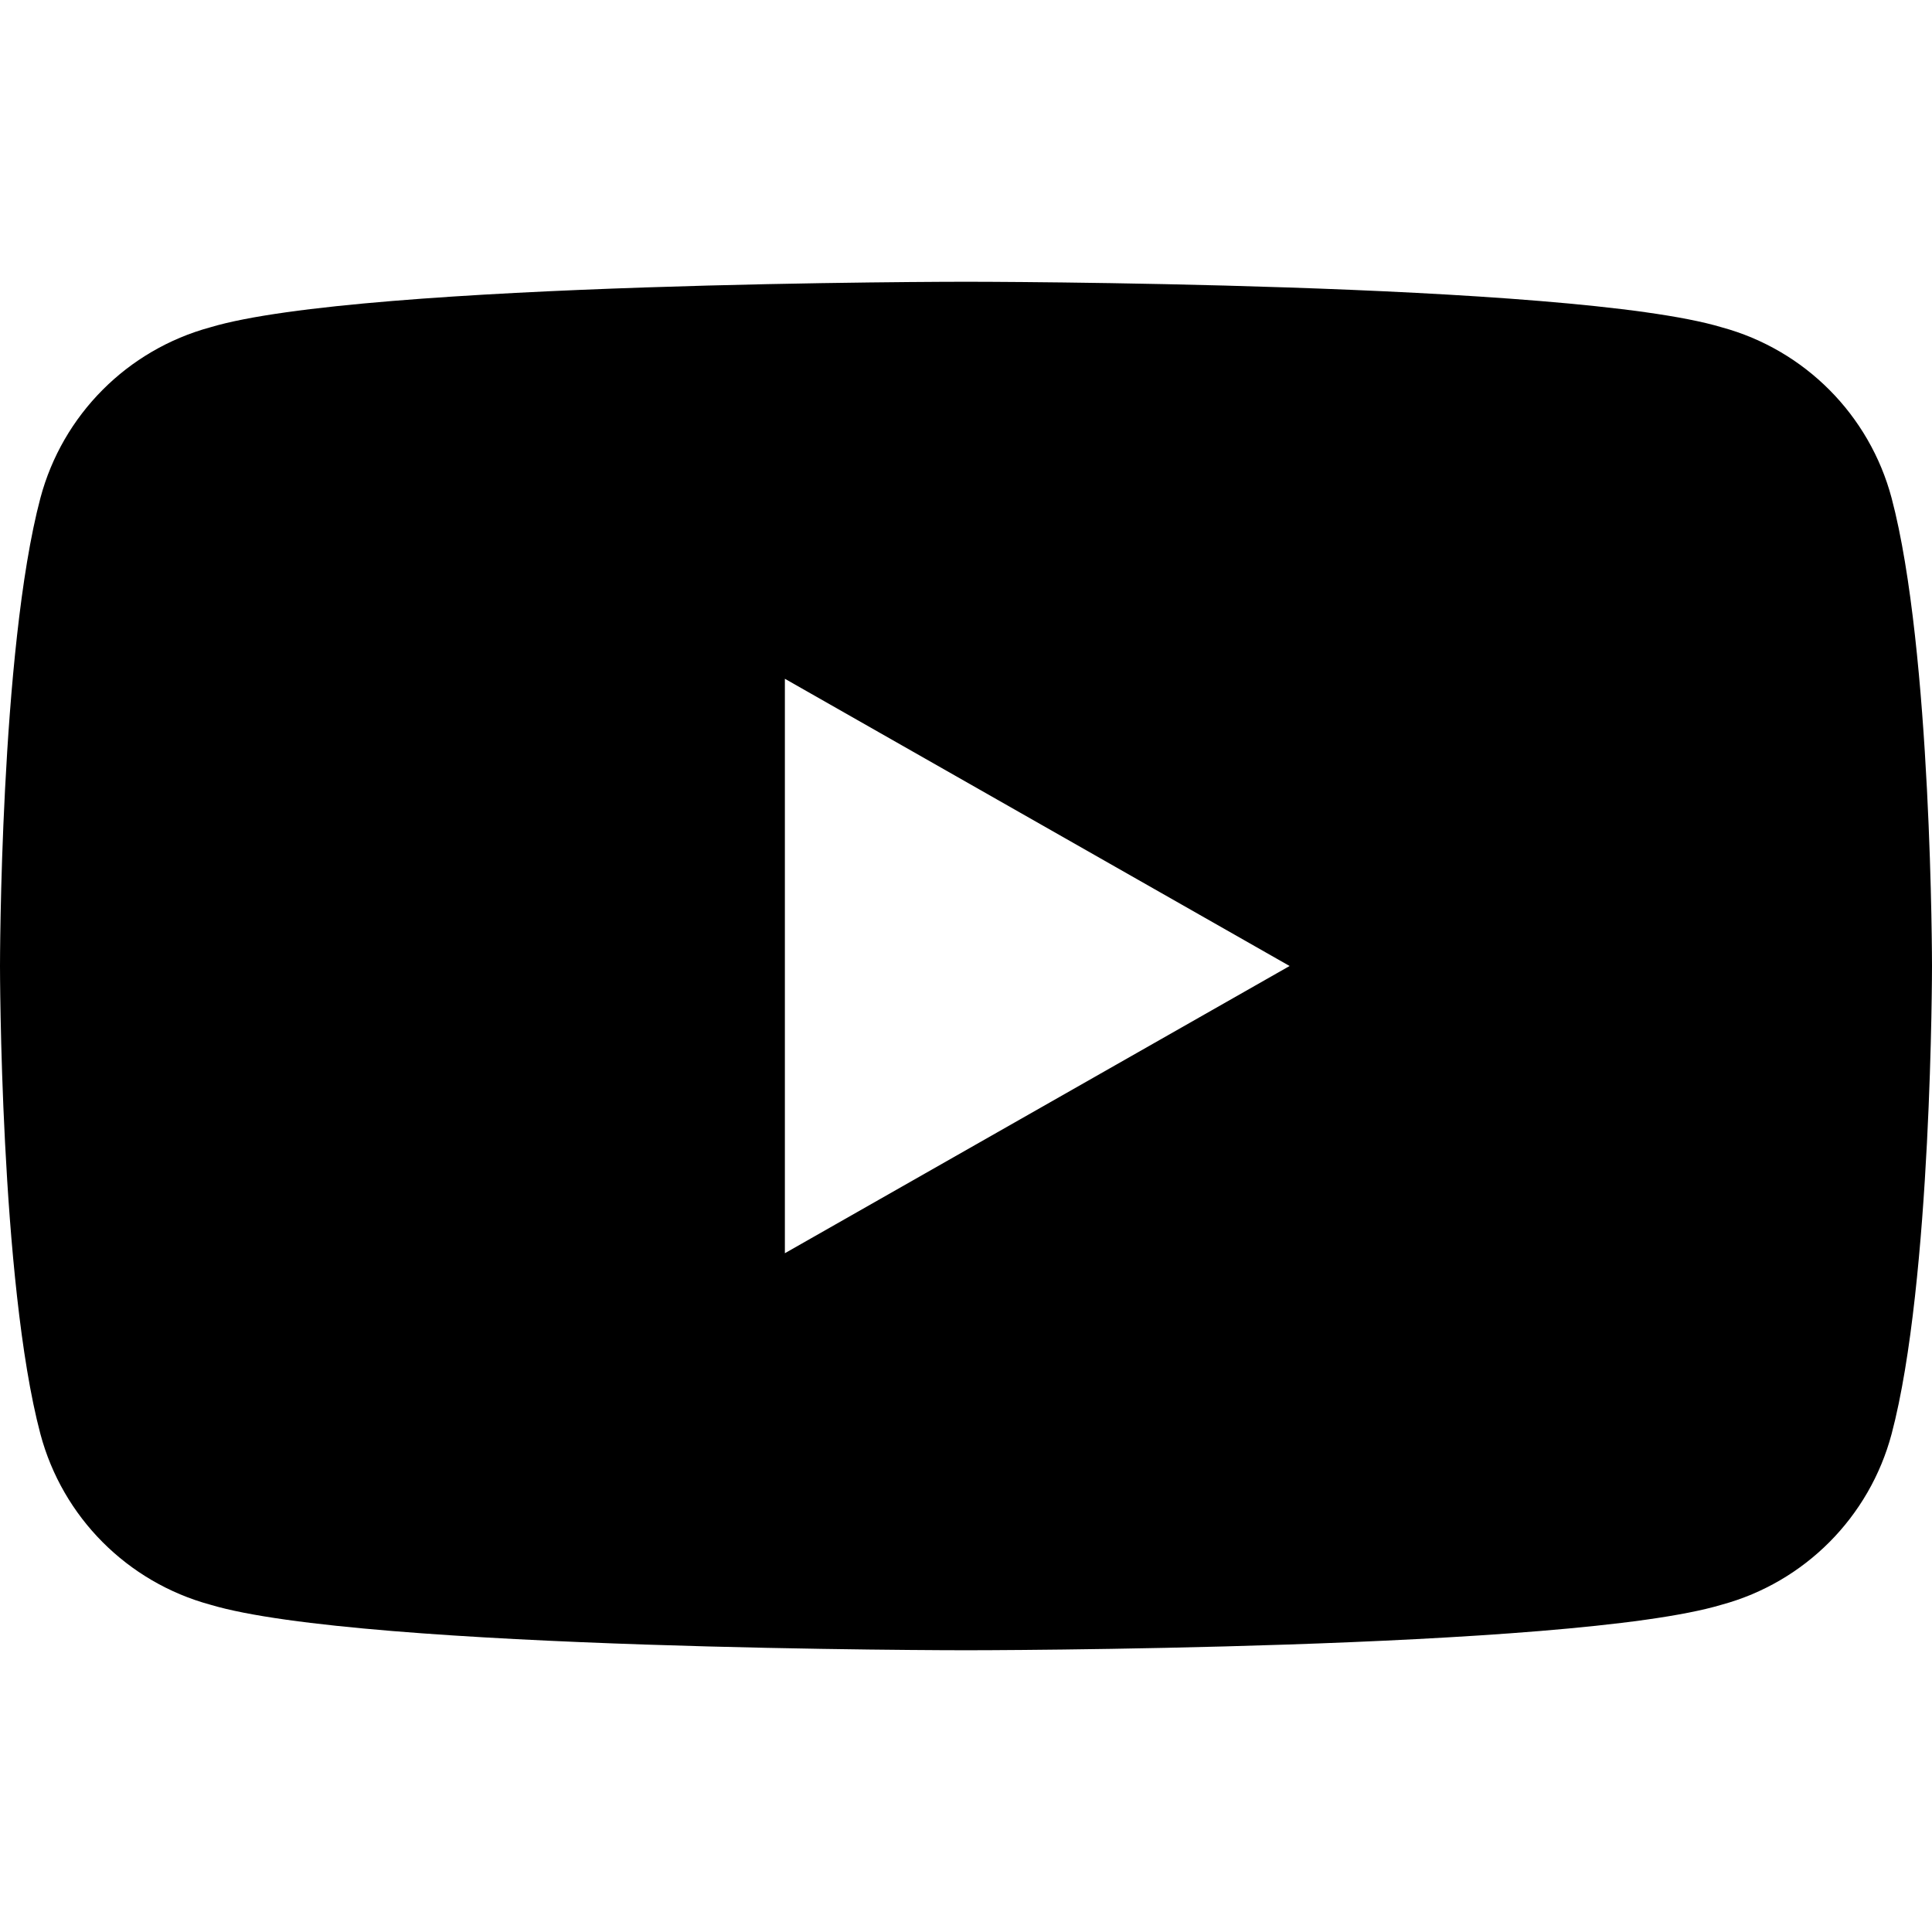
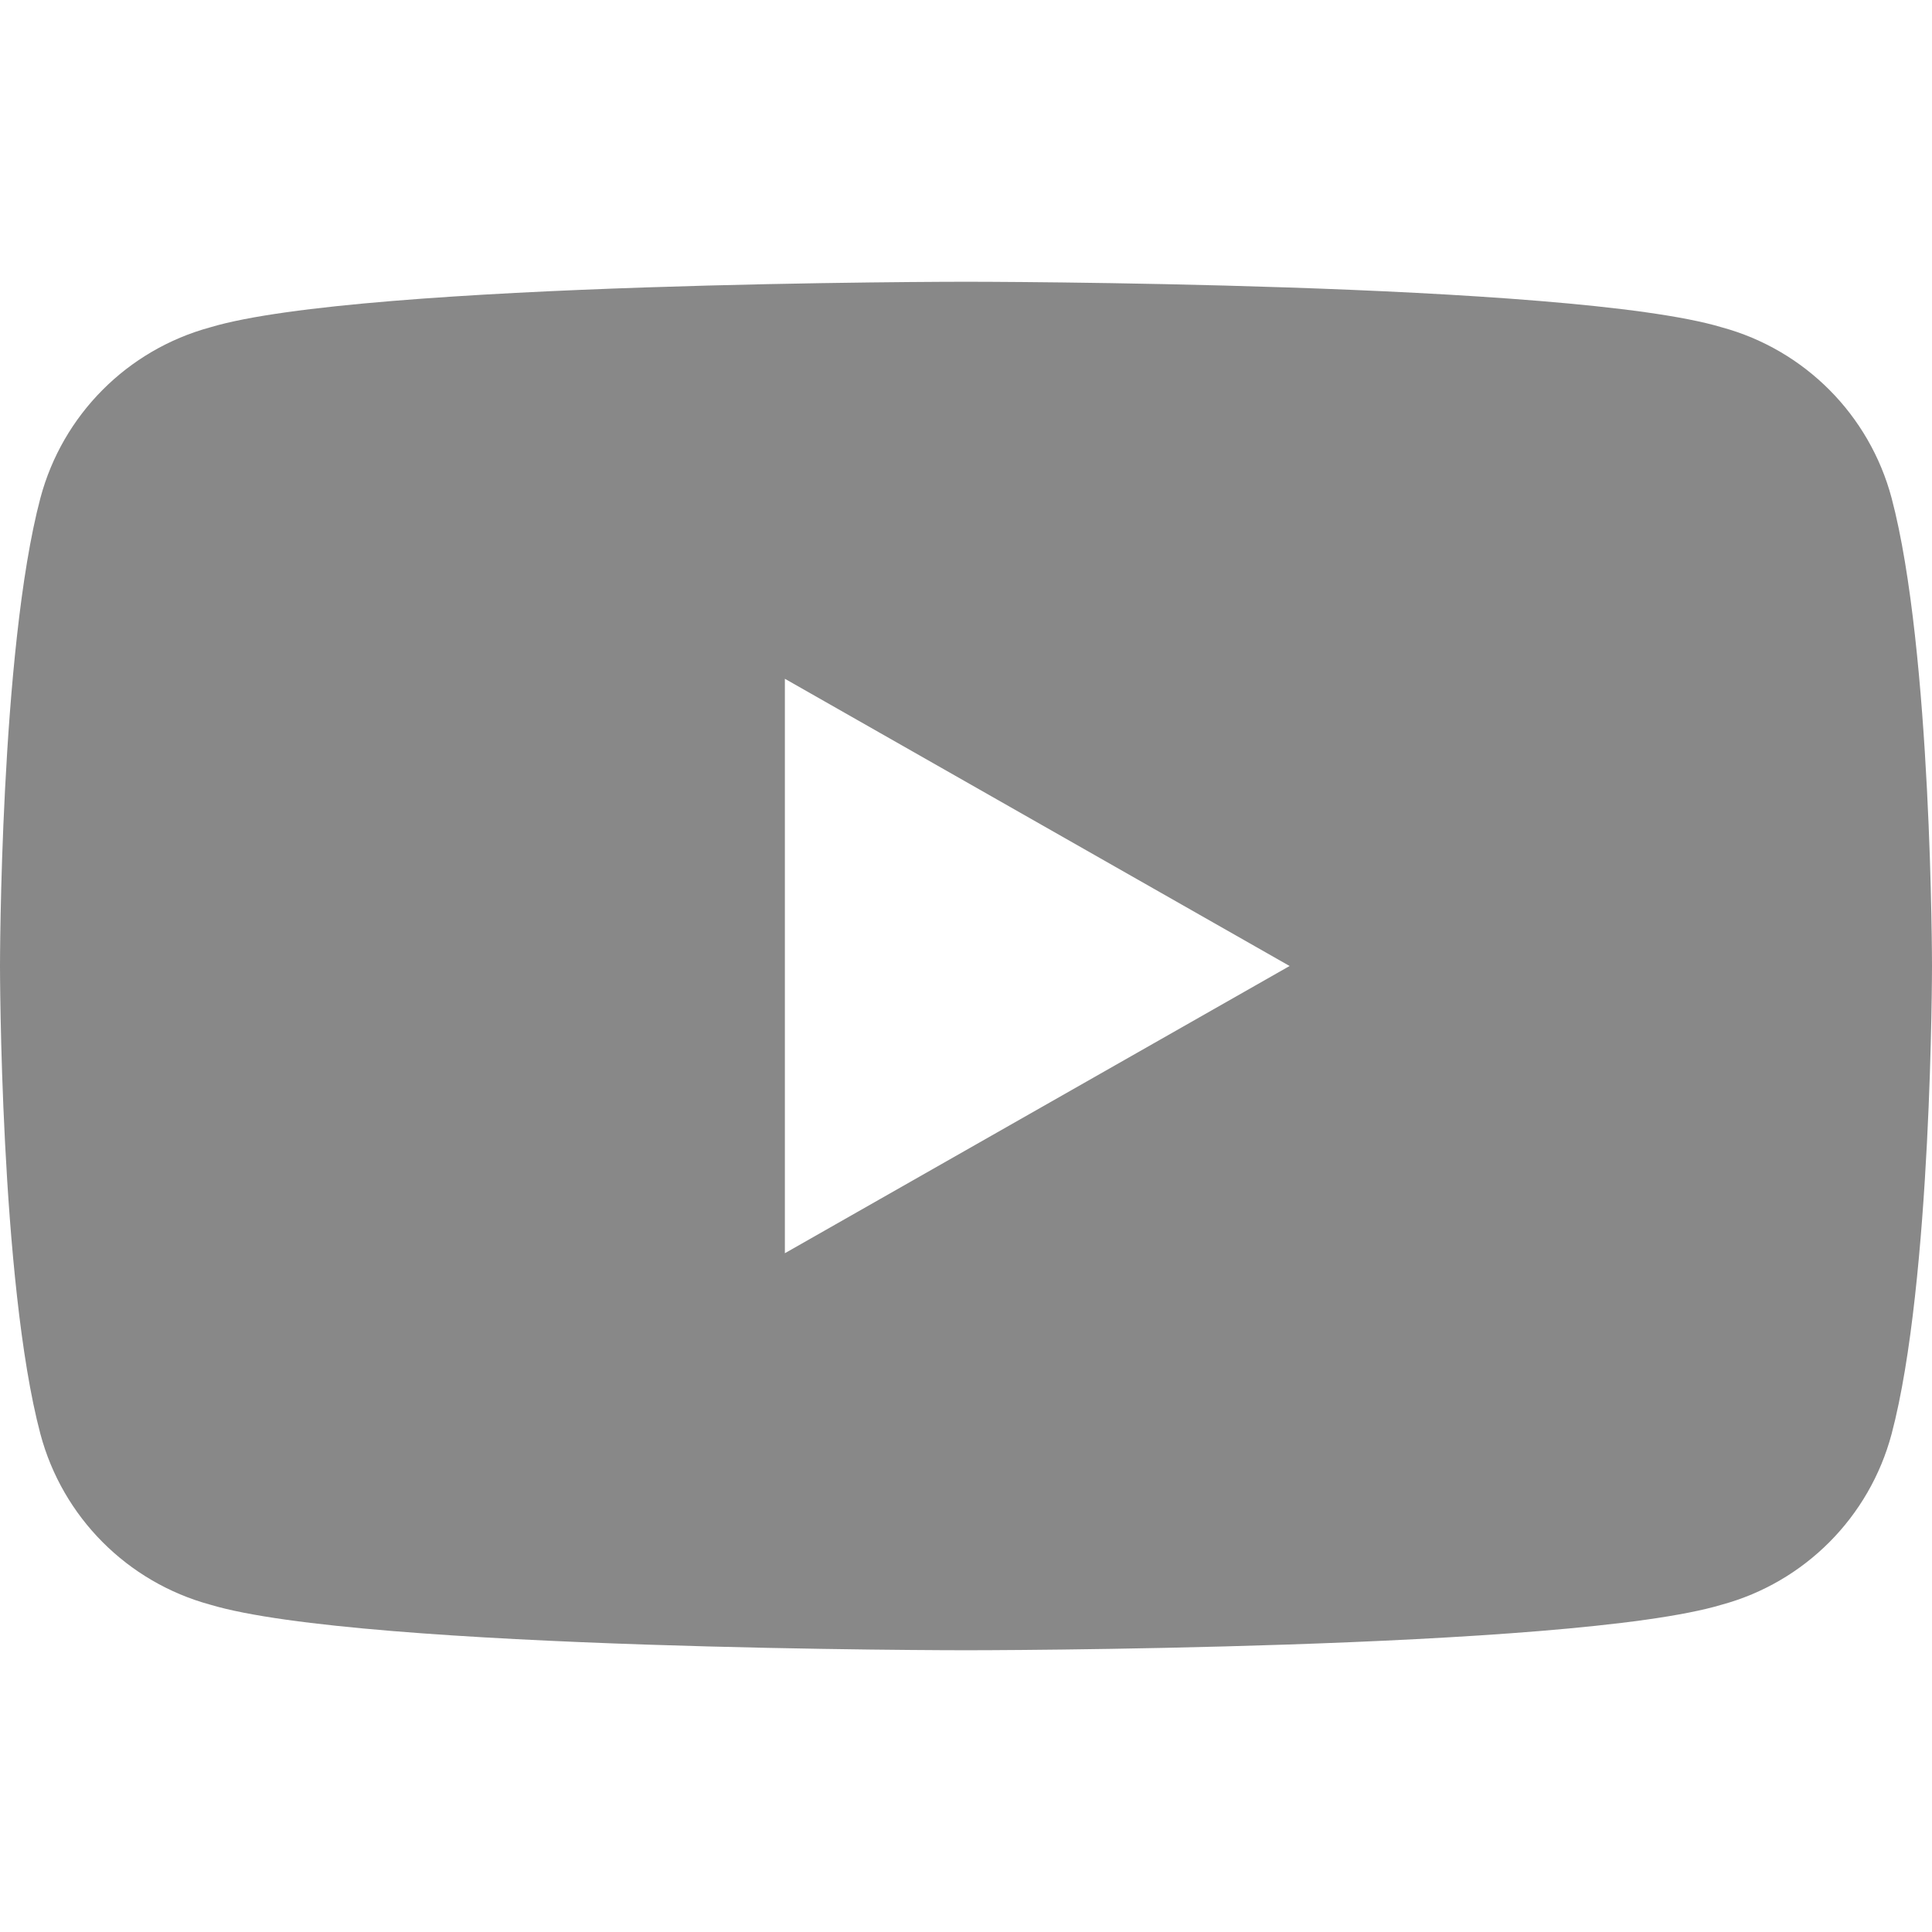
- <svg xmlns="http://www.w3.org/2000/svg" viewBox="0 0 24 24" fill="#000">
+ <svg xmlns="http://www.w3.org/2000/svg" viewBox="0 0 24 24" fill="#888">
  <path d="M23.498 6.186a2.997 2.997 0 0 0-2.11-2.12C19.505 3.5 12 3.5 12 3.5s-7.505 0-9.388.566a2.997 2.997 0 0 0-2.11 2.12C0 8.079 0 12 0 12s0 3.921.502 5.814a2.997 2.997 0 0 0 2.11 2.12C4.495 20.5 12 20.5 12 20.5s7.505 0 9.388-.566a2.997 2.997 0 0 0 2.11-2.12C24 15.921 24 12 24 12s0-3.921-.502-5.814ZM9.75 15.568V8.432L16.02 12 9.75 15.568Z" />
</svg>
